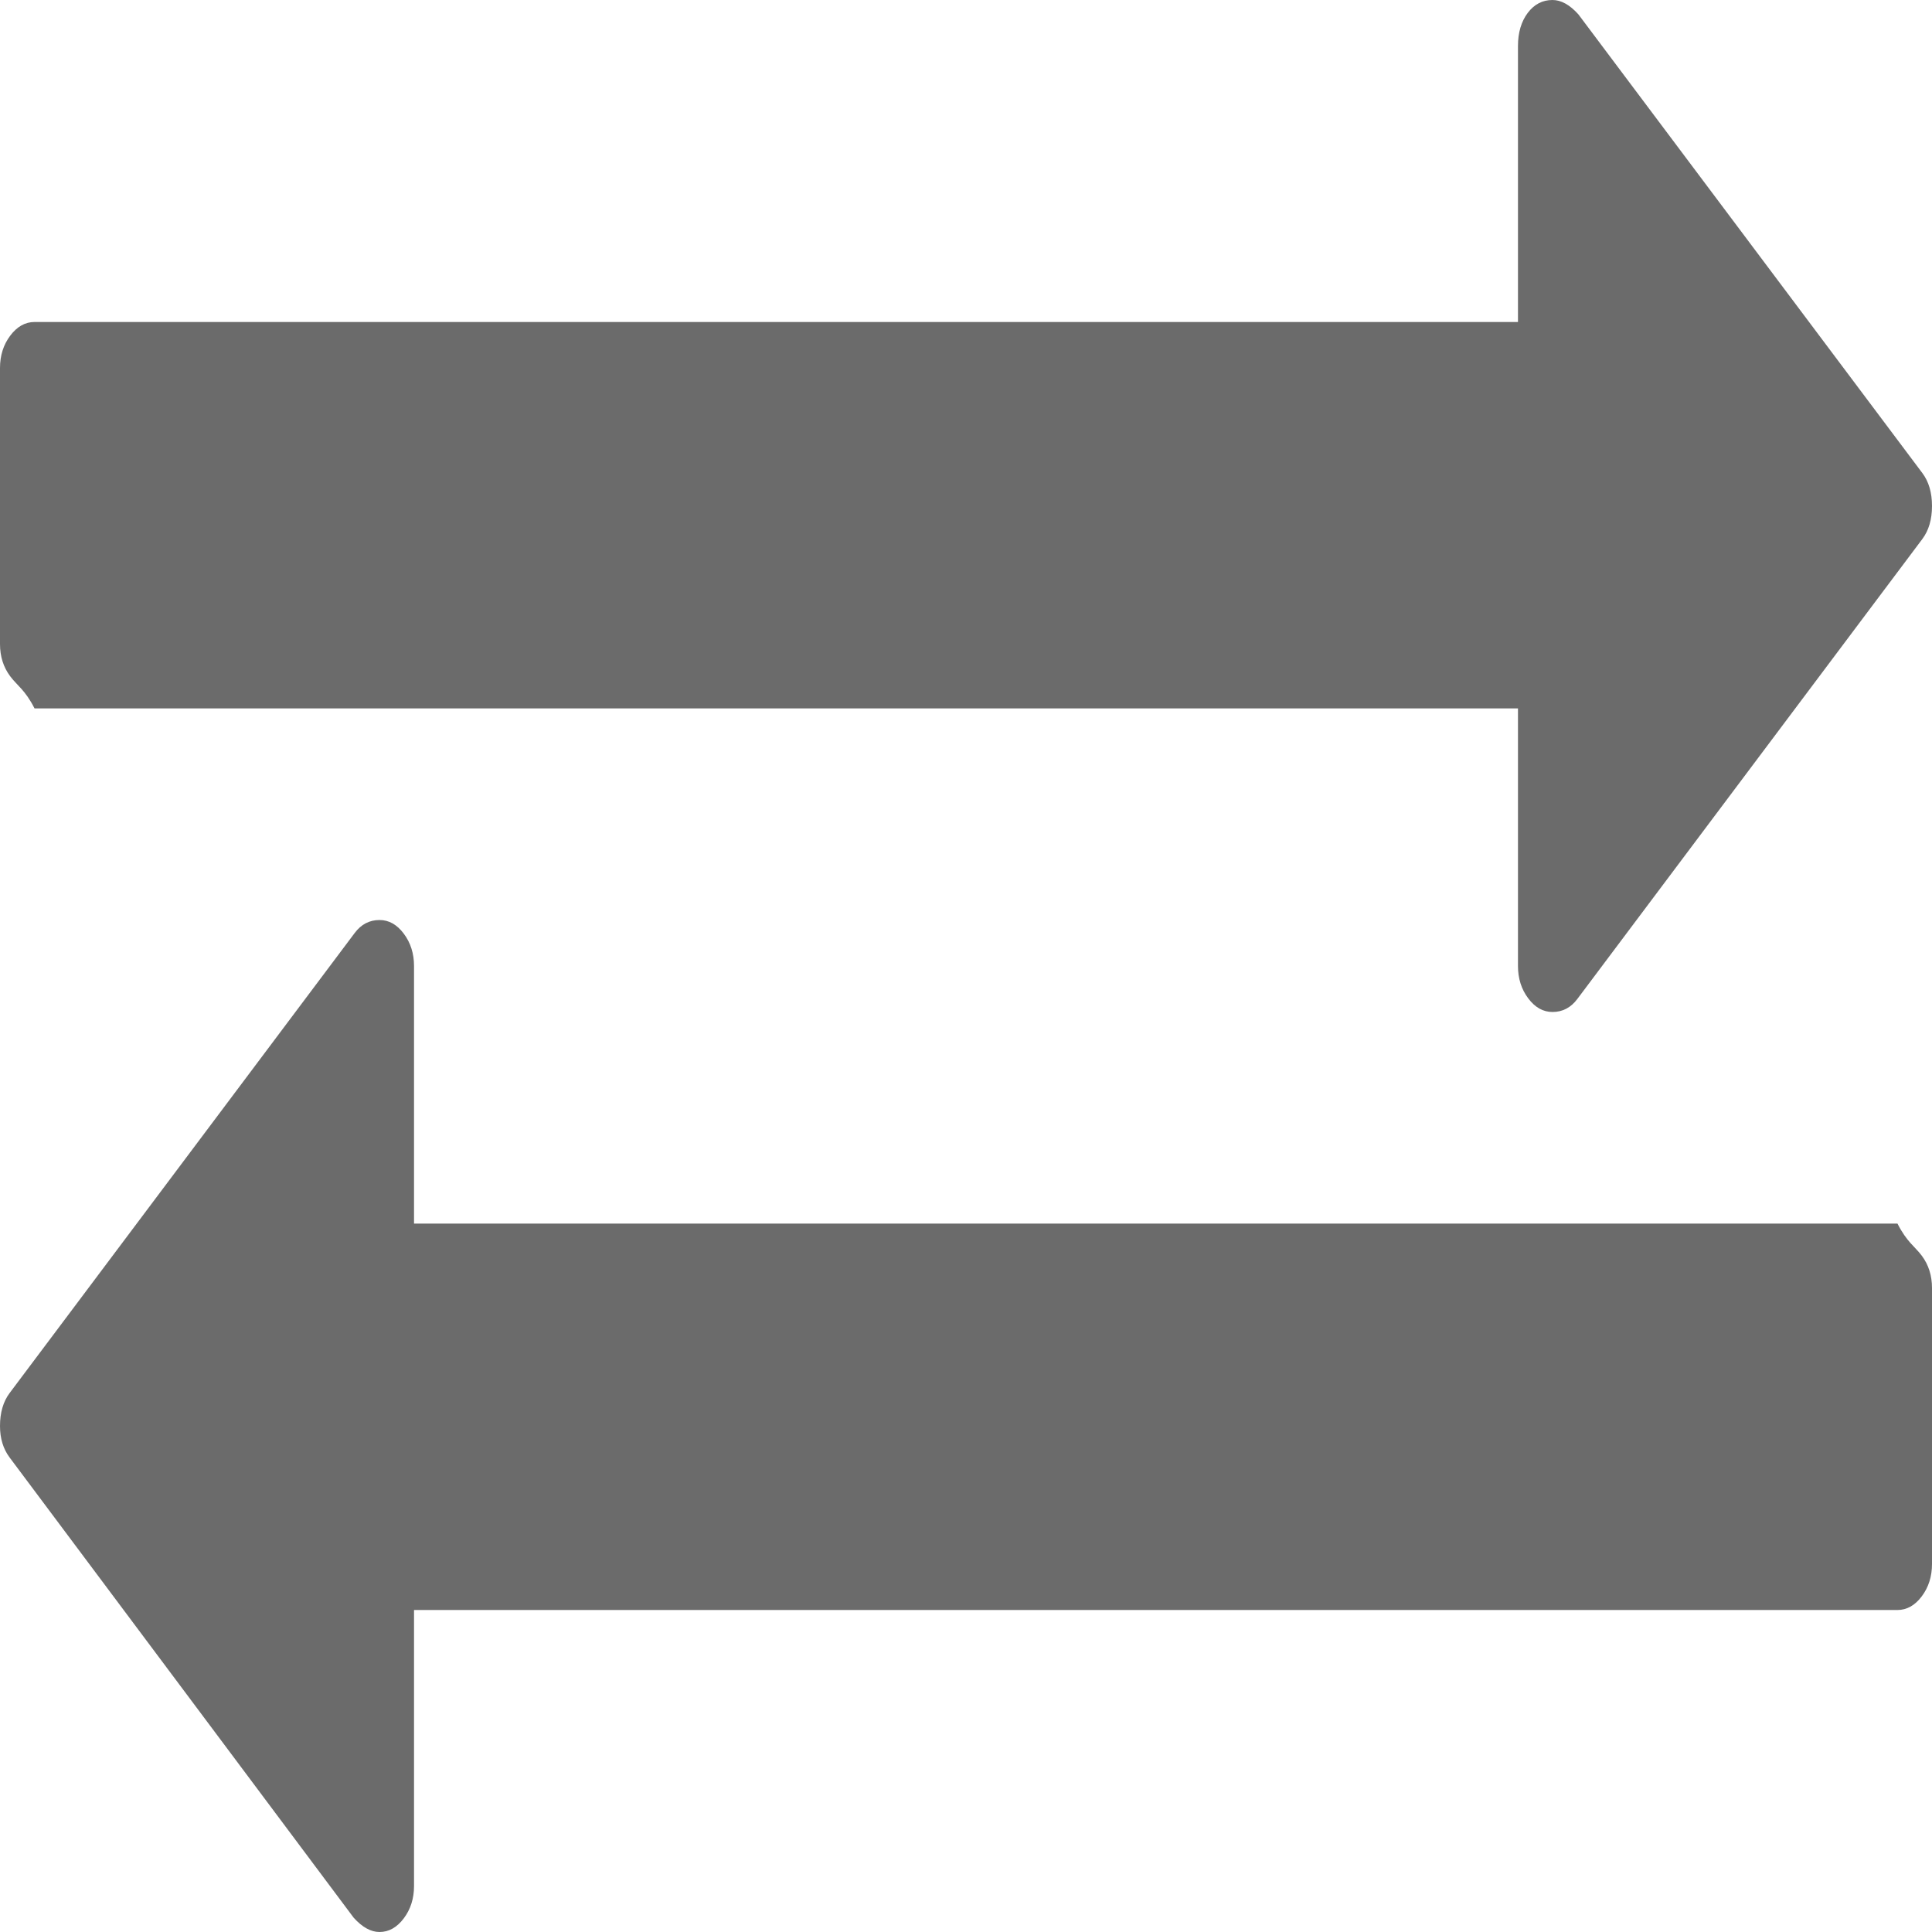
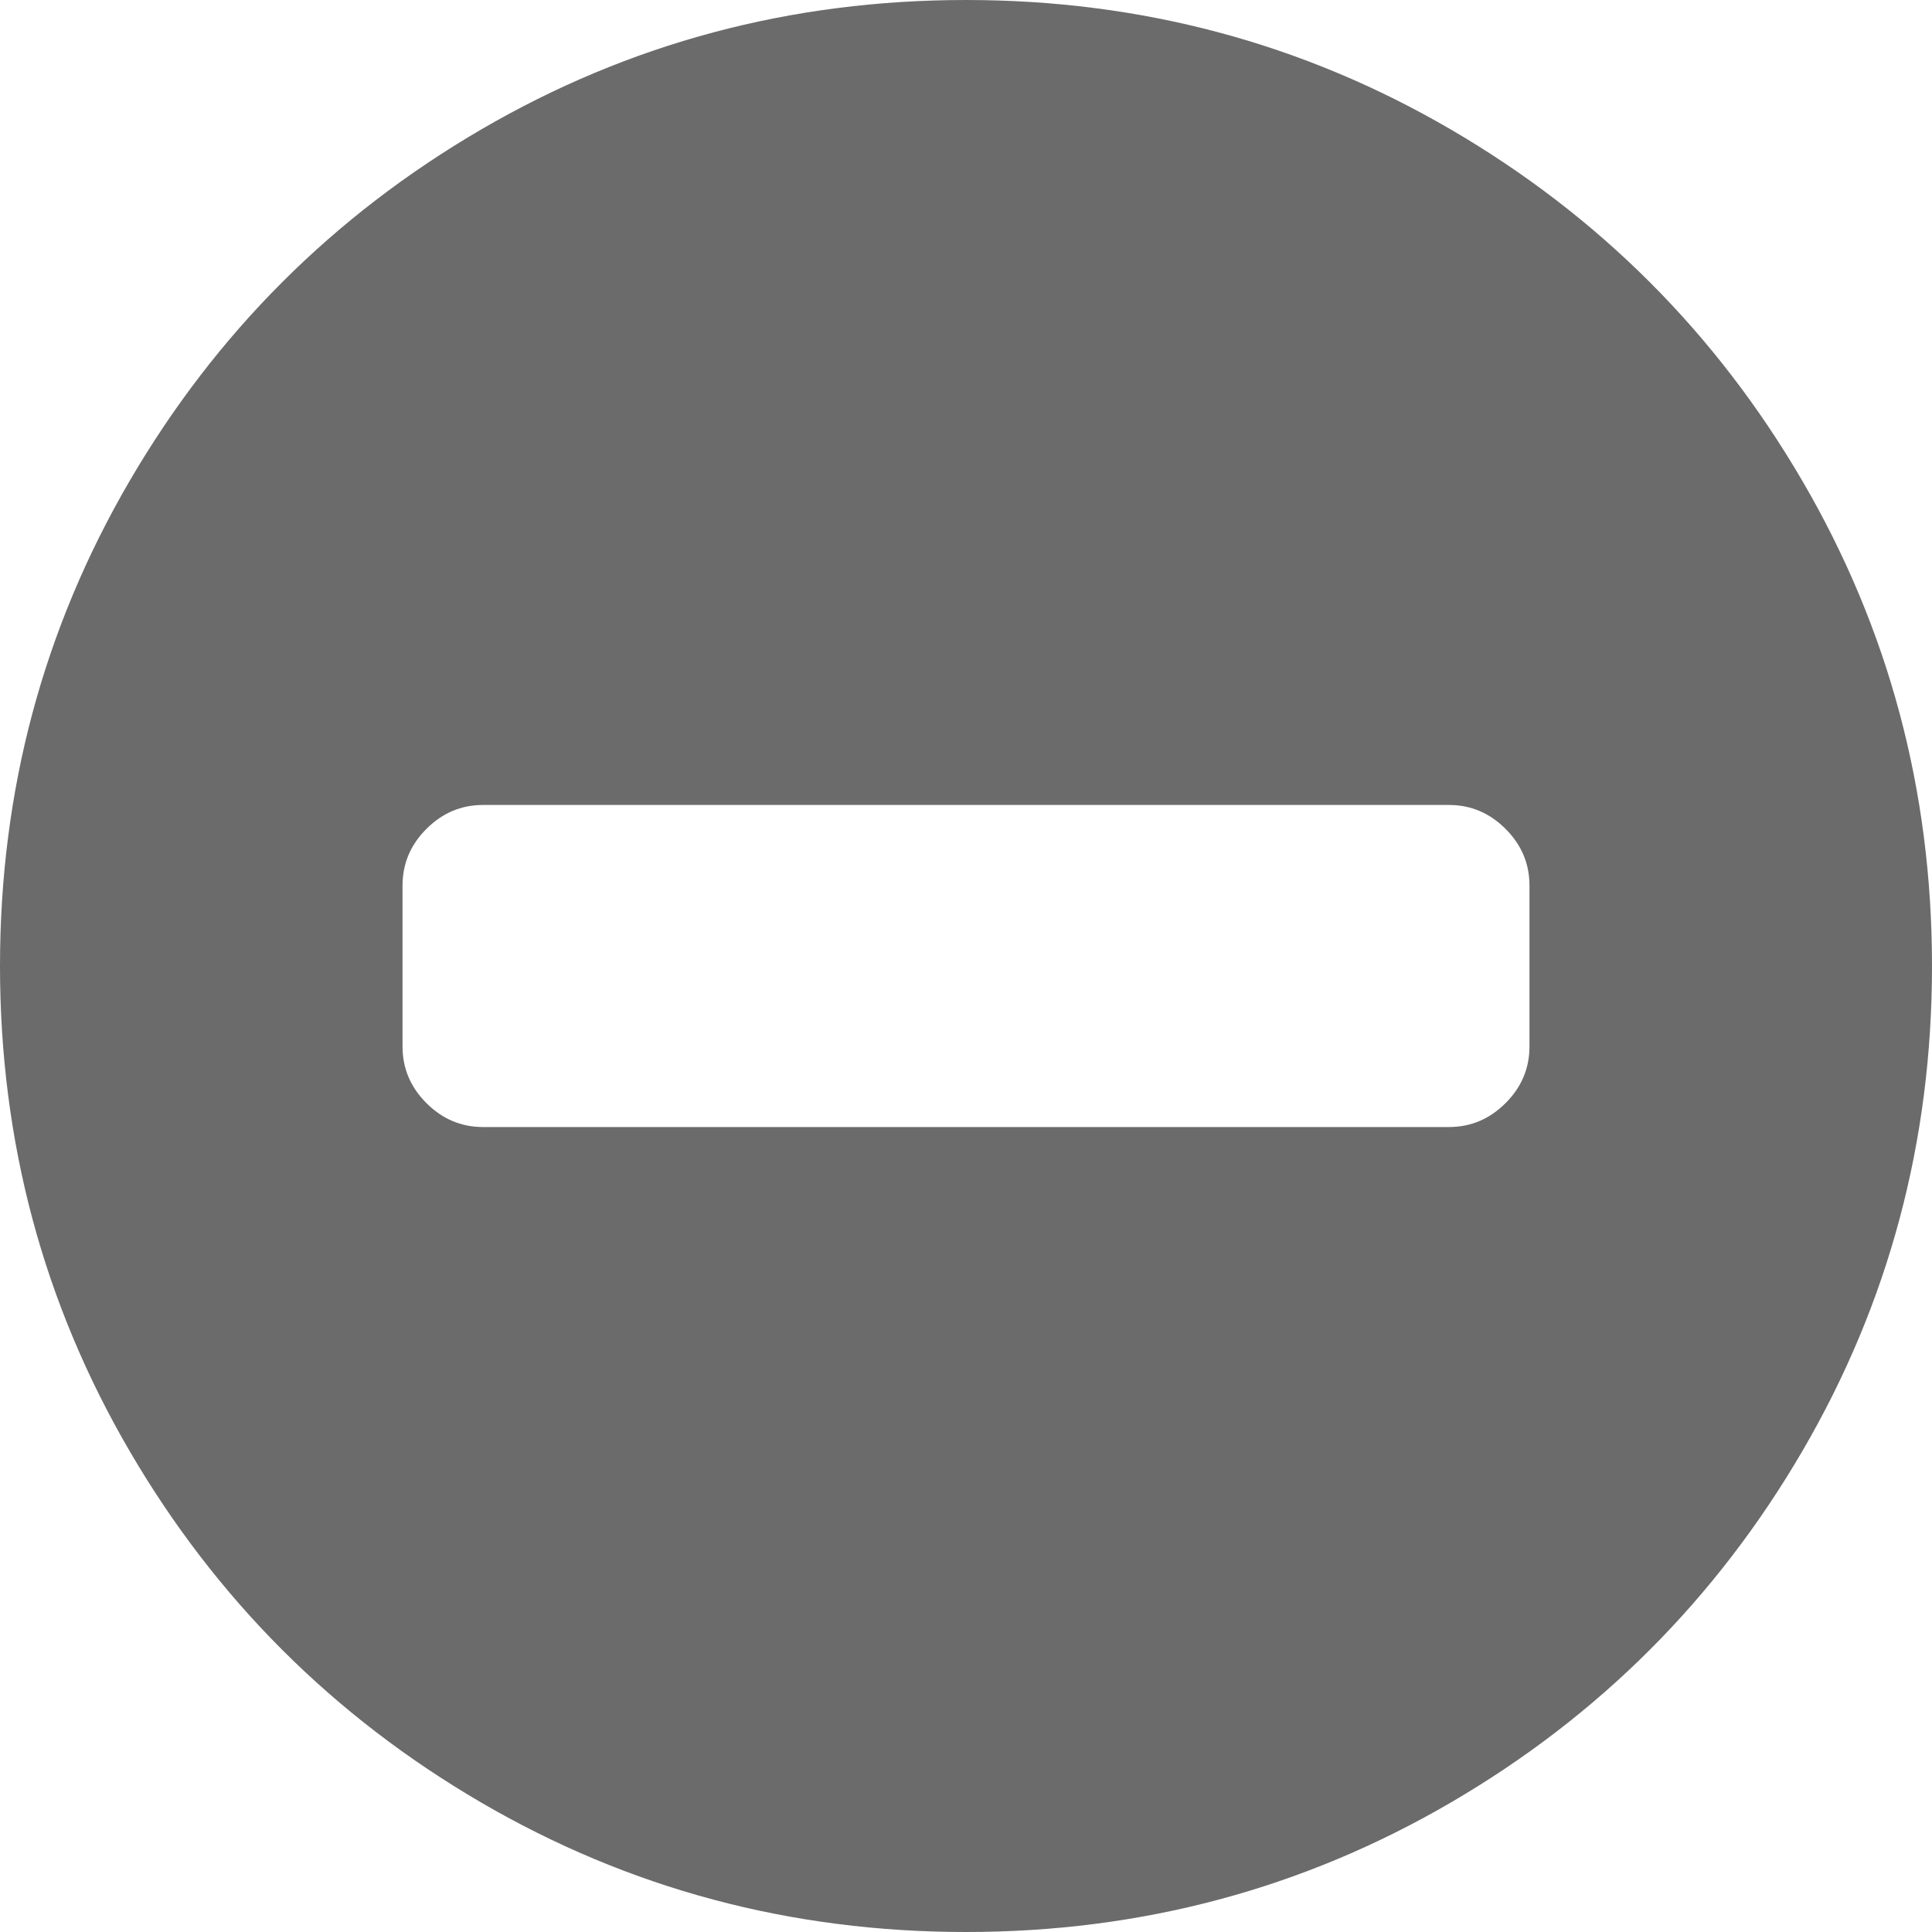
- <svg xmlns="http://www.w3.org/2000/svg" version="1.1" width="30px" height="30px">
-   <g transform="matrix(1 0 0 1 -230 -70 )">
-     <path d="M 29.841 19.498  C 29.947 19.639  30 19.807  30 20  L 30 24.286  C 30 24.479  29.947 24.647  29.841 24.788  C 29.735 24.929  29.609 25  29.464 25  L 6.429 25  L 6.429 29.286  C 6.429 29.479  6.376 29.647  6.27 29.788  C 6.164 29.929  6.038 30  5.893 30  C 5.759 30  5.625 29.926  5.491 29.777  L 0.151 22.634  C 0.05 22.5  0 22.336  0 22.143  C 0 21.935  0.05 21.763  0.151 21.629  L 5.508 14.487  C 5.608 14.353  5.737 14.286  5.893 14.286  C 6.038 14.286  6.164 14.356  6.27 14.498  C 6.376 14.639  6.429 14.807  6.429 15  L 6.429 19  L 29.464 19  C 29.609 19.286  29.735 19.356  29.841 19.498  Z M 29.849 7.344  C 29.95 7.478  30 7.649  30 7.857  C 30 8.065  29.95 8.237  29.849 8.371  L 24.492 15.513  C 24.392 15.647  24.263 15.714  24.107 15.714  C 23.962 15.714  23.836 15.644  23.73 15.502  C 23.624 15.361  23.571 15.193  23.571 15  L 23.571 11  L 0.536 11  C 0.391 10.714  0.265 10.644  0.159 10.502  C 0.053 10.361  0 10.193  0 10  L 0 5.714  C 0 5.521  0.053 5.353  0.159 5.212  C 0.265 5.071  0.391 5  0.536 5  L 23.571 5  L 23.571 0.714  C 23.571 0.506  23.622 0.335  23.722 0.201  C 23.823 0.067  23.951 0  24.107 0  C 24.241 0  24.375 0.074  24.509 0.223  L 29.849 7.344  Z " fill-rule="nonzero" fill="#6b6b6b" stroke="none" transform="matrix(1 0 0 1 230 70 )" />
+ <svg xmlns="http://www.w3.org/2000/svg" version="1.1" width="20px" height="20px">
+   <g transform="matrix(1 0 0 1 -420 -5 )">
+     <path d="M 15.586 11.419  C 15.751 11.254  15.833 11.059  15.833 10.833  L 15.833 9.167  C 15.833 8.941  15.751 8.746  15.586 8.581  C 15.421 8.416  15.226 8.333  15 8.333  L 5 8.333  C 4.774 8.333  4.579 8.416  4.414 8.581  C 4.249 8.746  4.167 8.941  4.167 9.167  L 4.167 10.833  C 4.167 11.059  4.249 11.254  4.414 11.419  C 4.579 11.584  4.774 11.667  5 11.667  L 15 11.667  C 15.226 11.667  15.421 11.584  15.586 11.419  Z M 18.659 4.98  C 19.553 6.513  20 8.186  20 10  C 20 11.814  19.553 13.487  18.659 15.02  C 17.765 16.552  16.552 17.765  15.02 18.659  C 13.487 19.553  11.814 20  10 20  C 8.186 20  6.513 19.553  4.98 18.659  C 3.448 17.765  2.235 16.552  1.341 15.02  C 0.447 13.487  0 11.814  0 10  C 0 8.186  0.447 6.513  1.341 4.98  C 2.235 3.448  3.448 2.235  4.98 1.341  C 6.513 0.447  8.186 0  10 0  C 11.814 0  13.487 0.447  15.02 1.341  C 16.552 2.235  17.765 3.448  18.659 4.98  Z " fill-rule="nonzero" fill="#6b6b6b" stroke="none" transform="matrix(1 0 0 1 420 5 )" />
  </g>
</svg>
